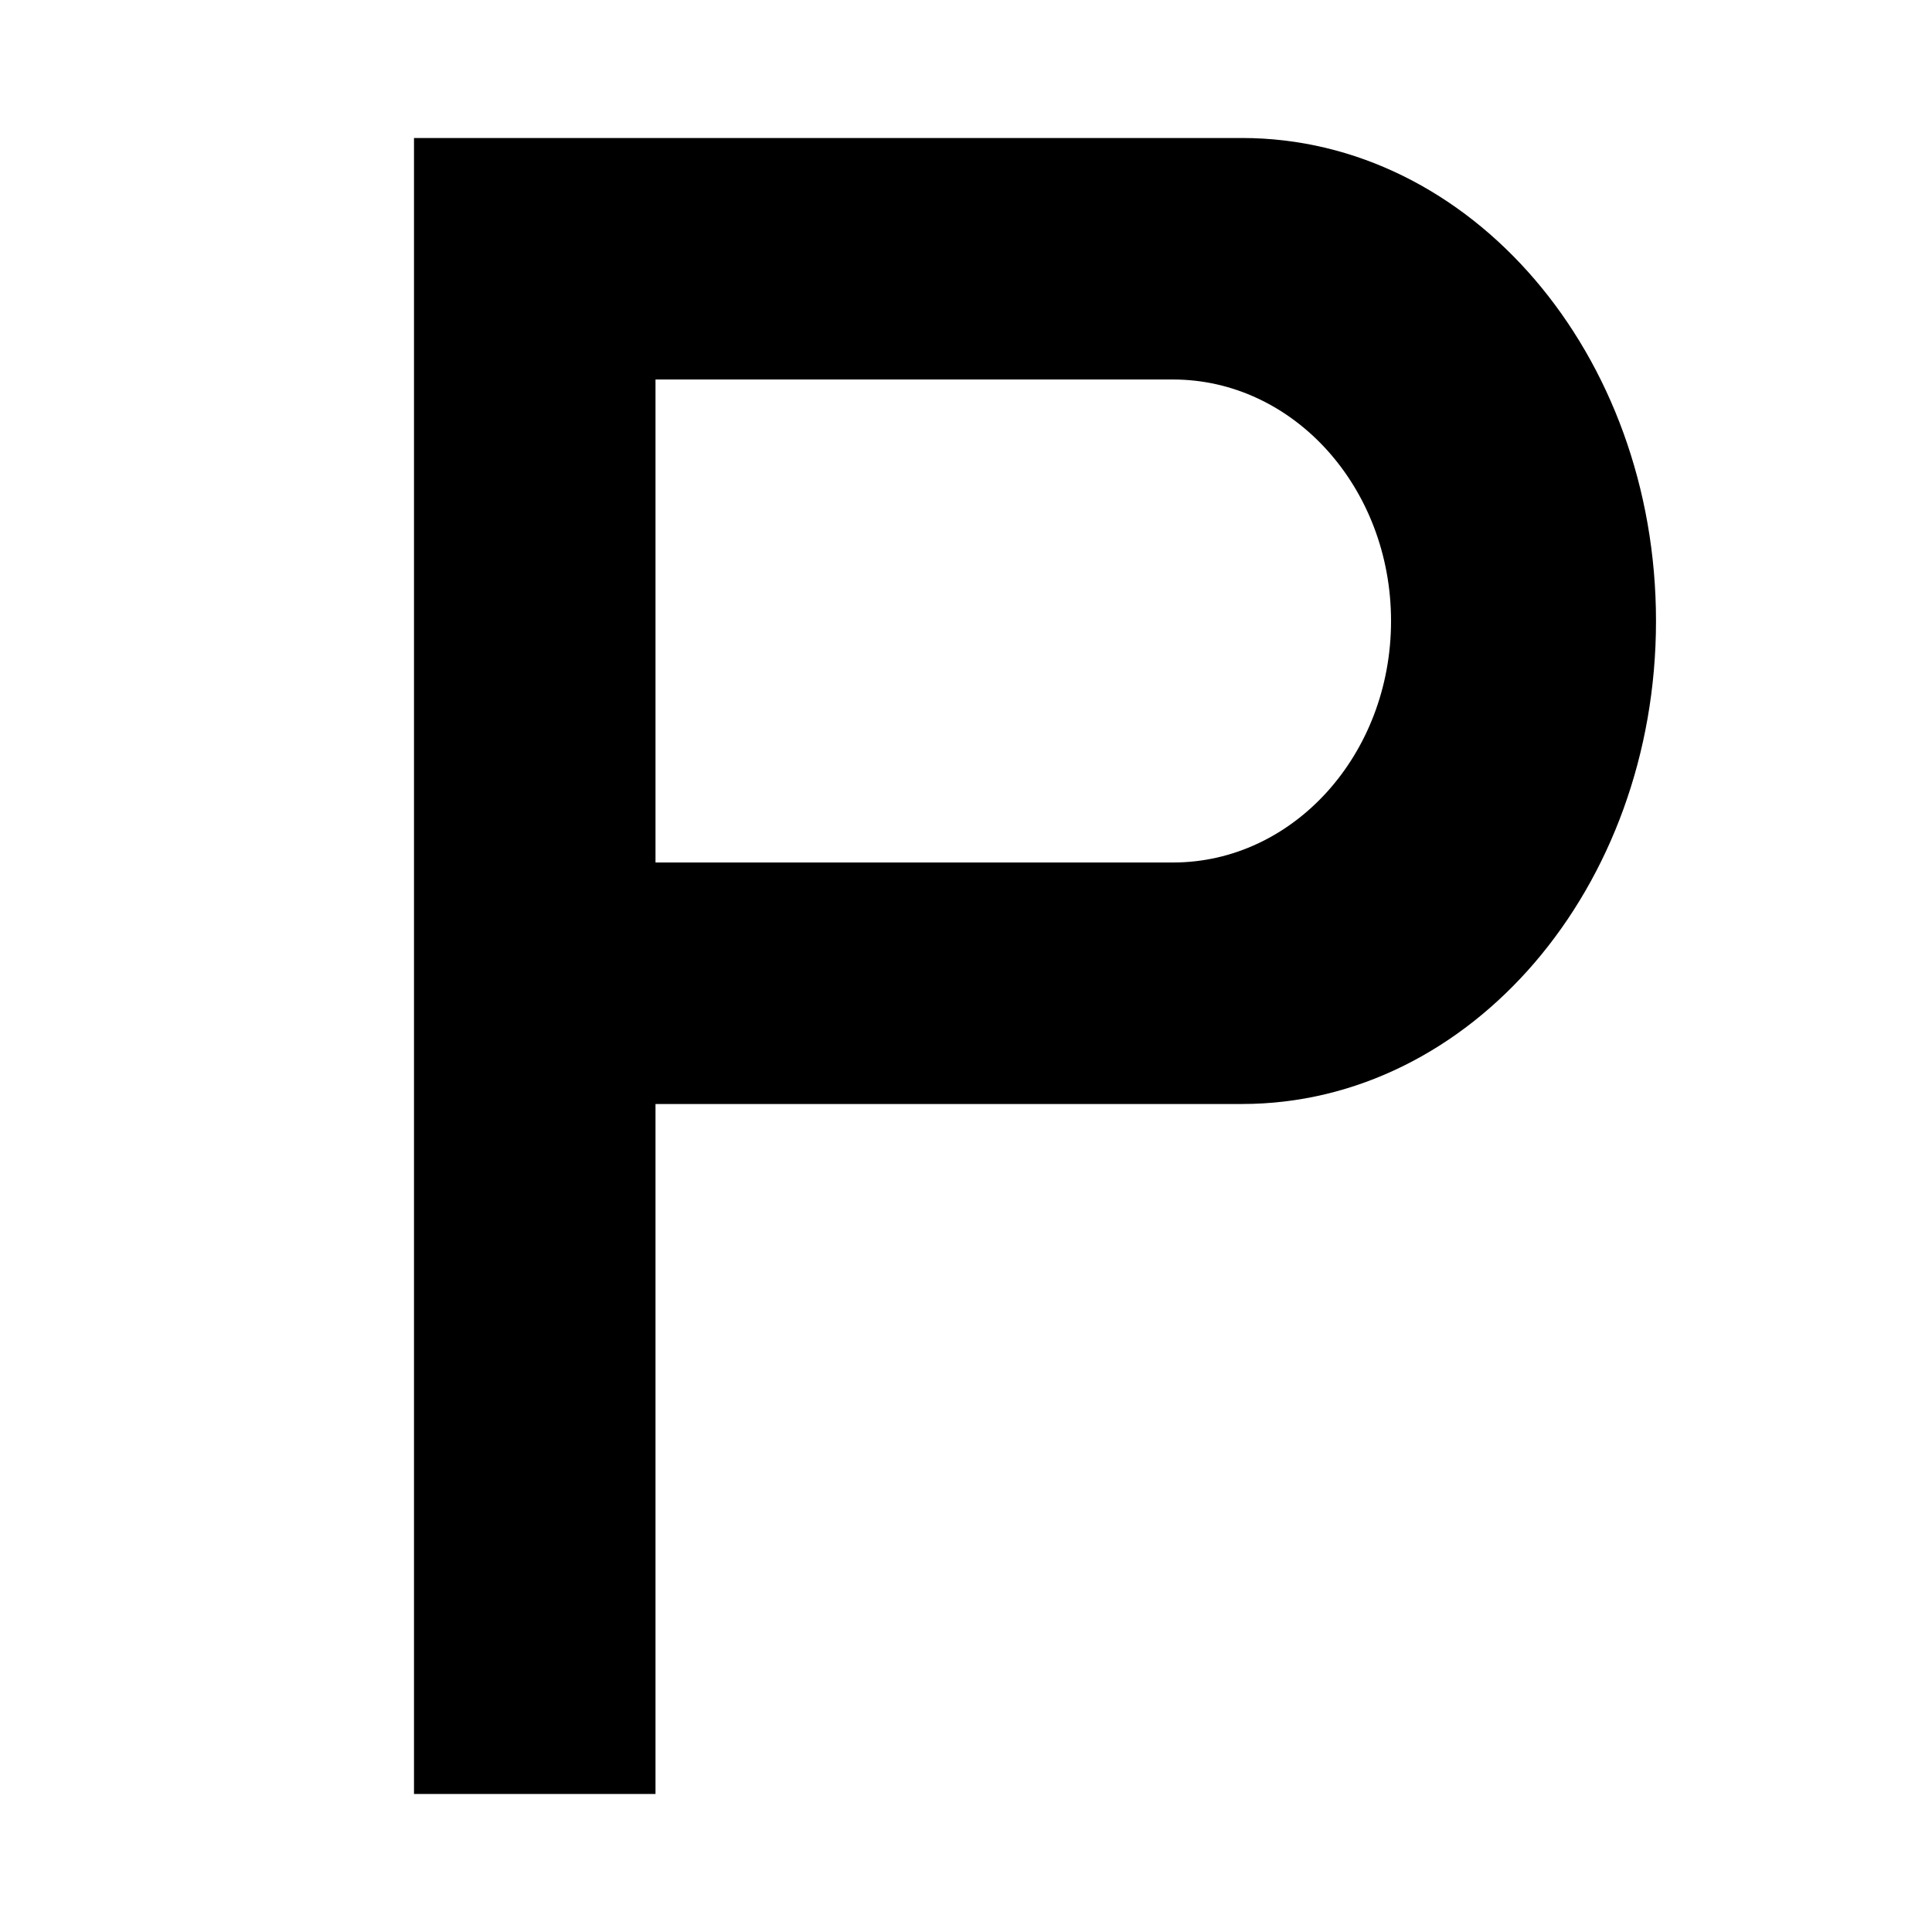
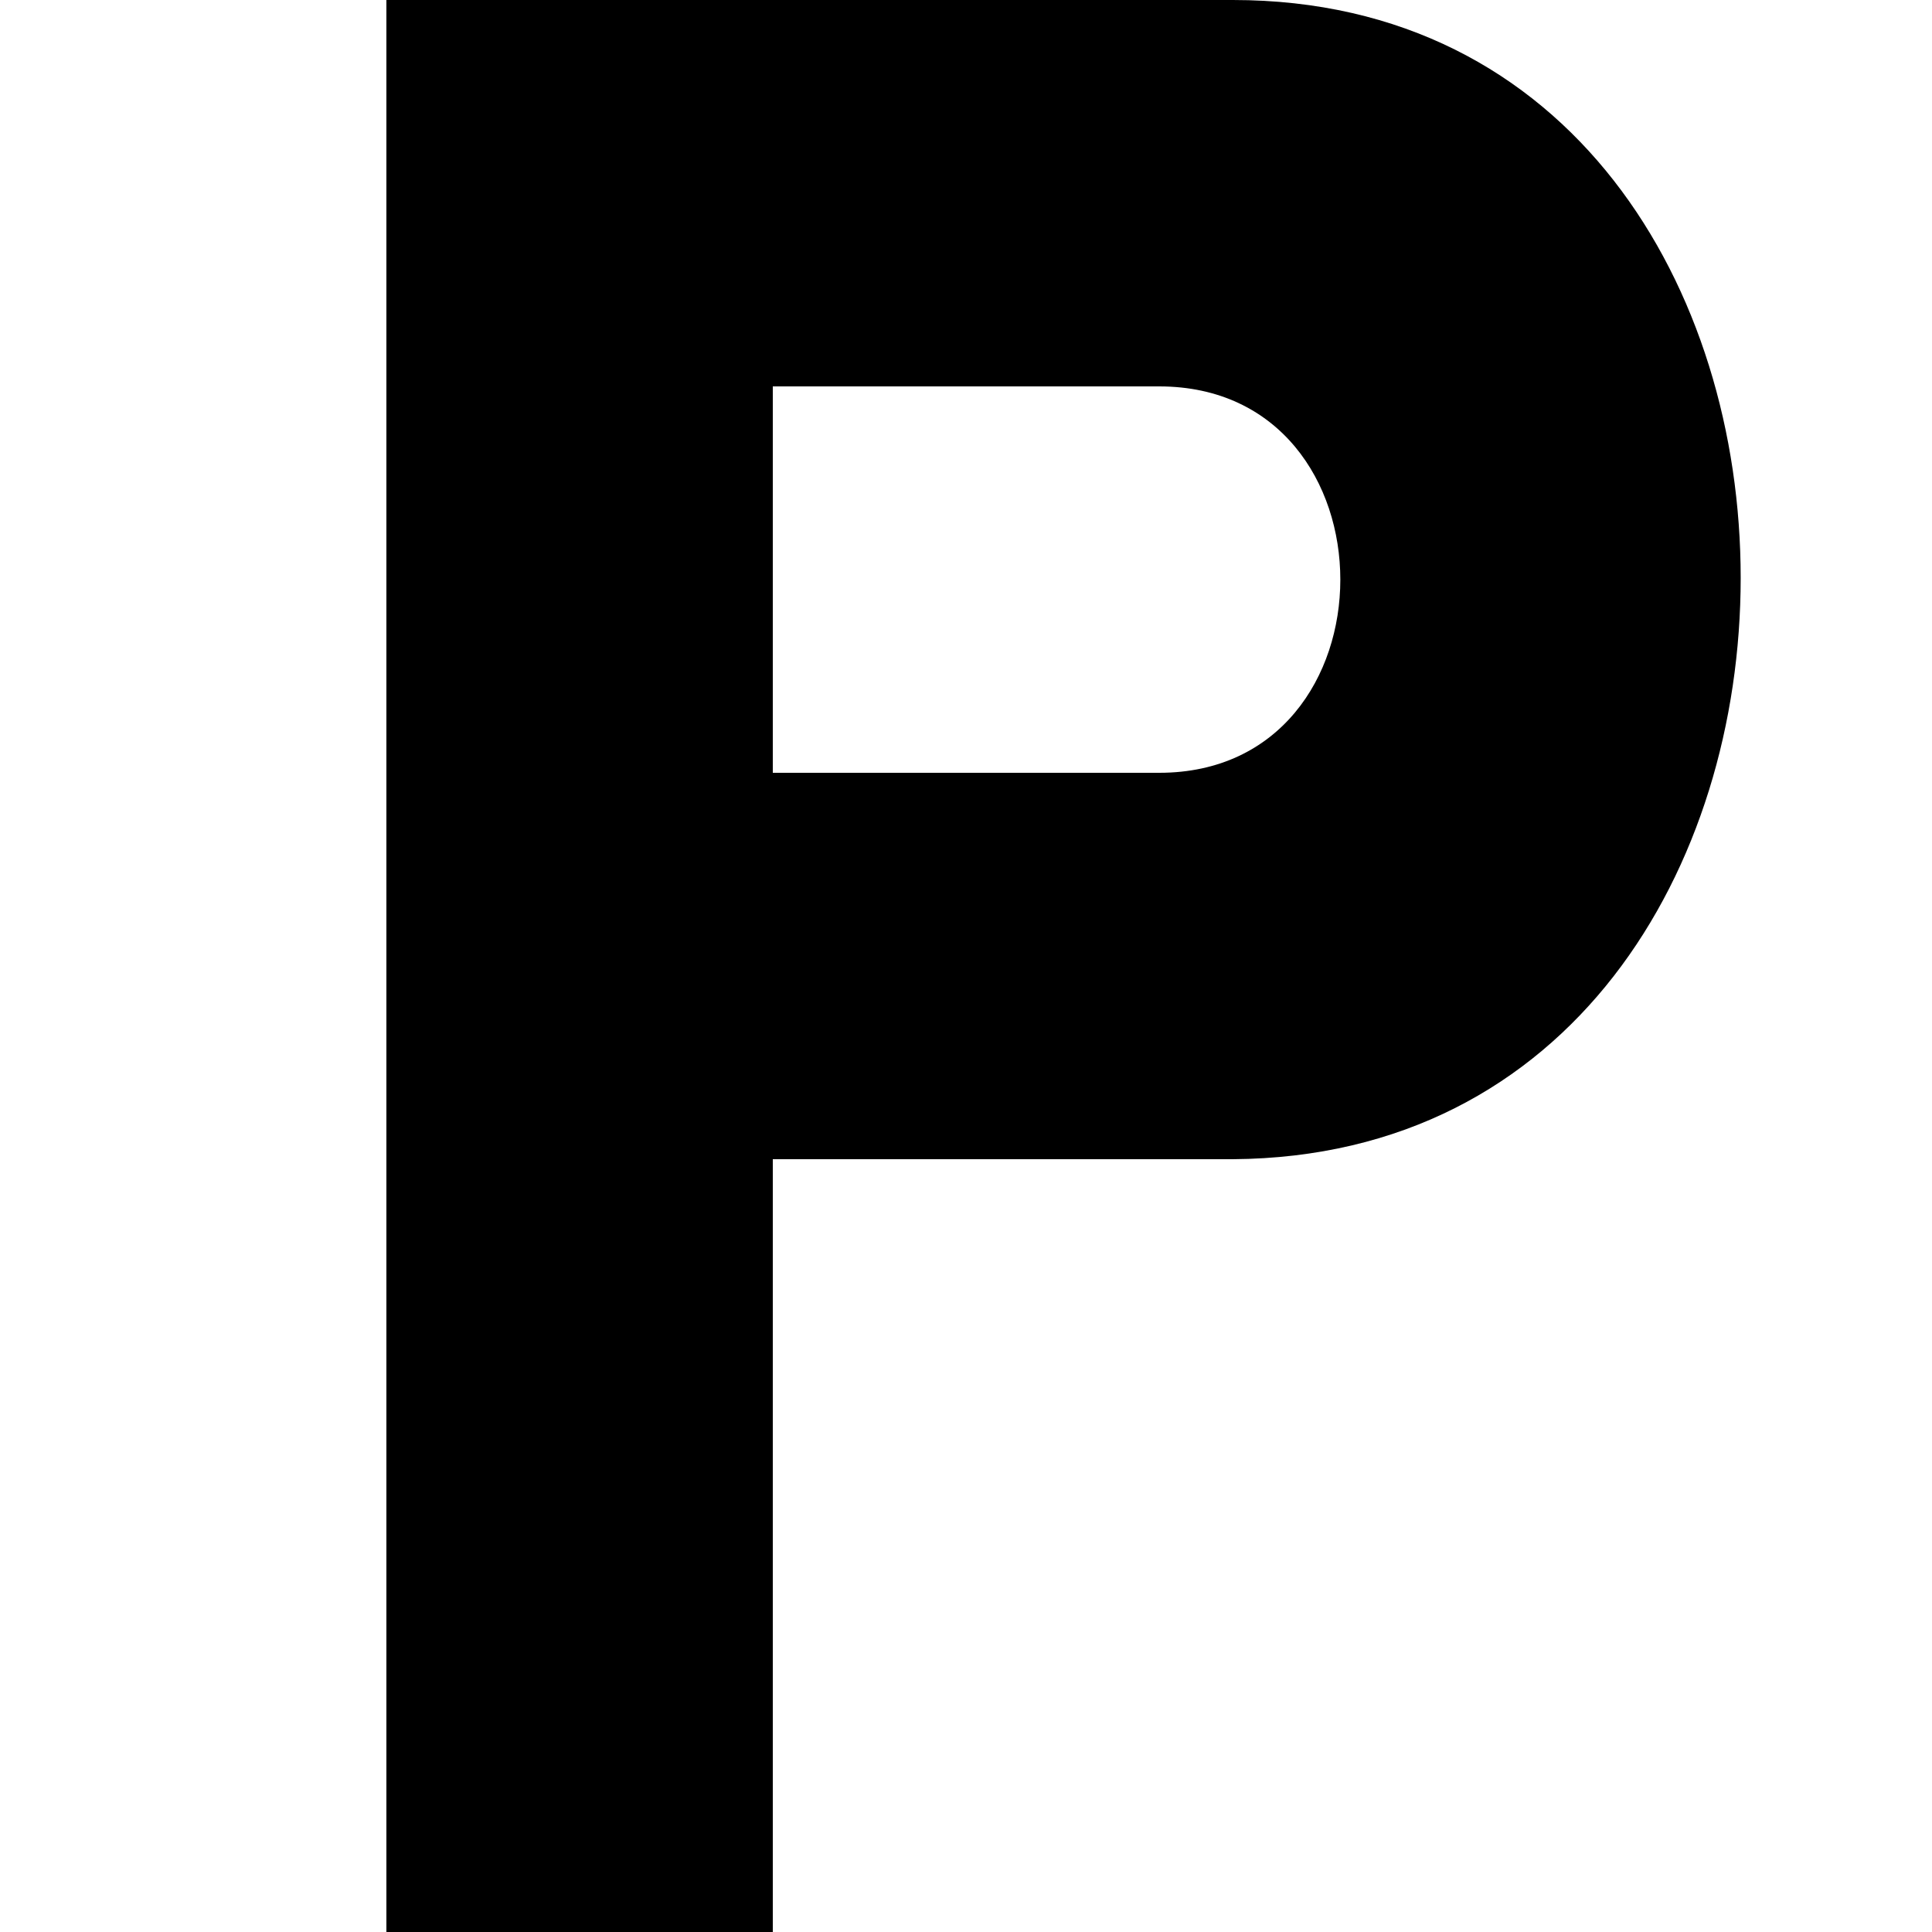
- <svg xmlns="http://www.w3.org/2000/svg" version="1.1" id="svg2" viewBox="0 0 14 14" height="14" width="14">
-   <rect width="14" height="14" x="0" y="0" id="canvas" style="fill:none;stroke:none;visibility:hidden" />
-   <path id="path4" style="fill:#000000" d="M 3 1 L 3 13 L 4.75 13 L 4.75 8 L 9 8 A 3 3.5 0 0 0 9 1 L 3 1 z M 4.75 2.75 L 8.5 2.75 A 1.58 1.75 0 0 1 8.5 6.25 L 4.75 6.25 L 4.75 2.75 z " />
+ <svg xmlns="http://www.w3.org/2000/svg" version="1.1" id="svg2" viewBox="0 0 10 10" height="10" width="10">
+   <defs id="defs1" />
+   <rect width="10" height="10" x="0" y="0" id="canvas" style="visibility:hidden;fill:none;stroke:none" />
+   <path id="path1-4" d="M 2,0 V 10 H 4 V 6 h 2.381 c 3.505,-0.024 3.505,-6 0,-6 z M 4,2 H 6 C 7.25,2 7.25,4 6,4 H 4 Z" style="fill:#000000" />
</svg>
